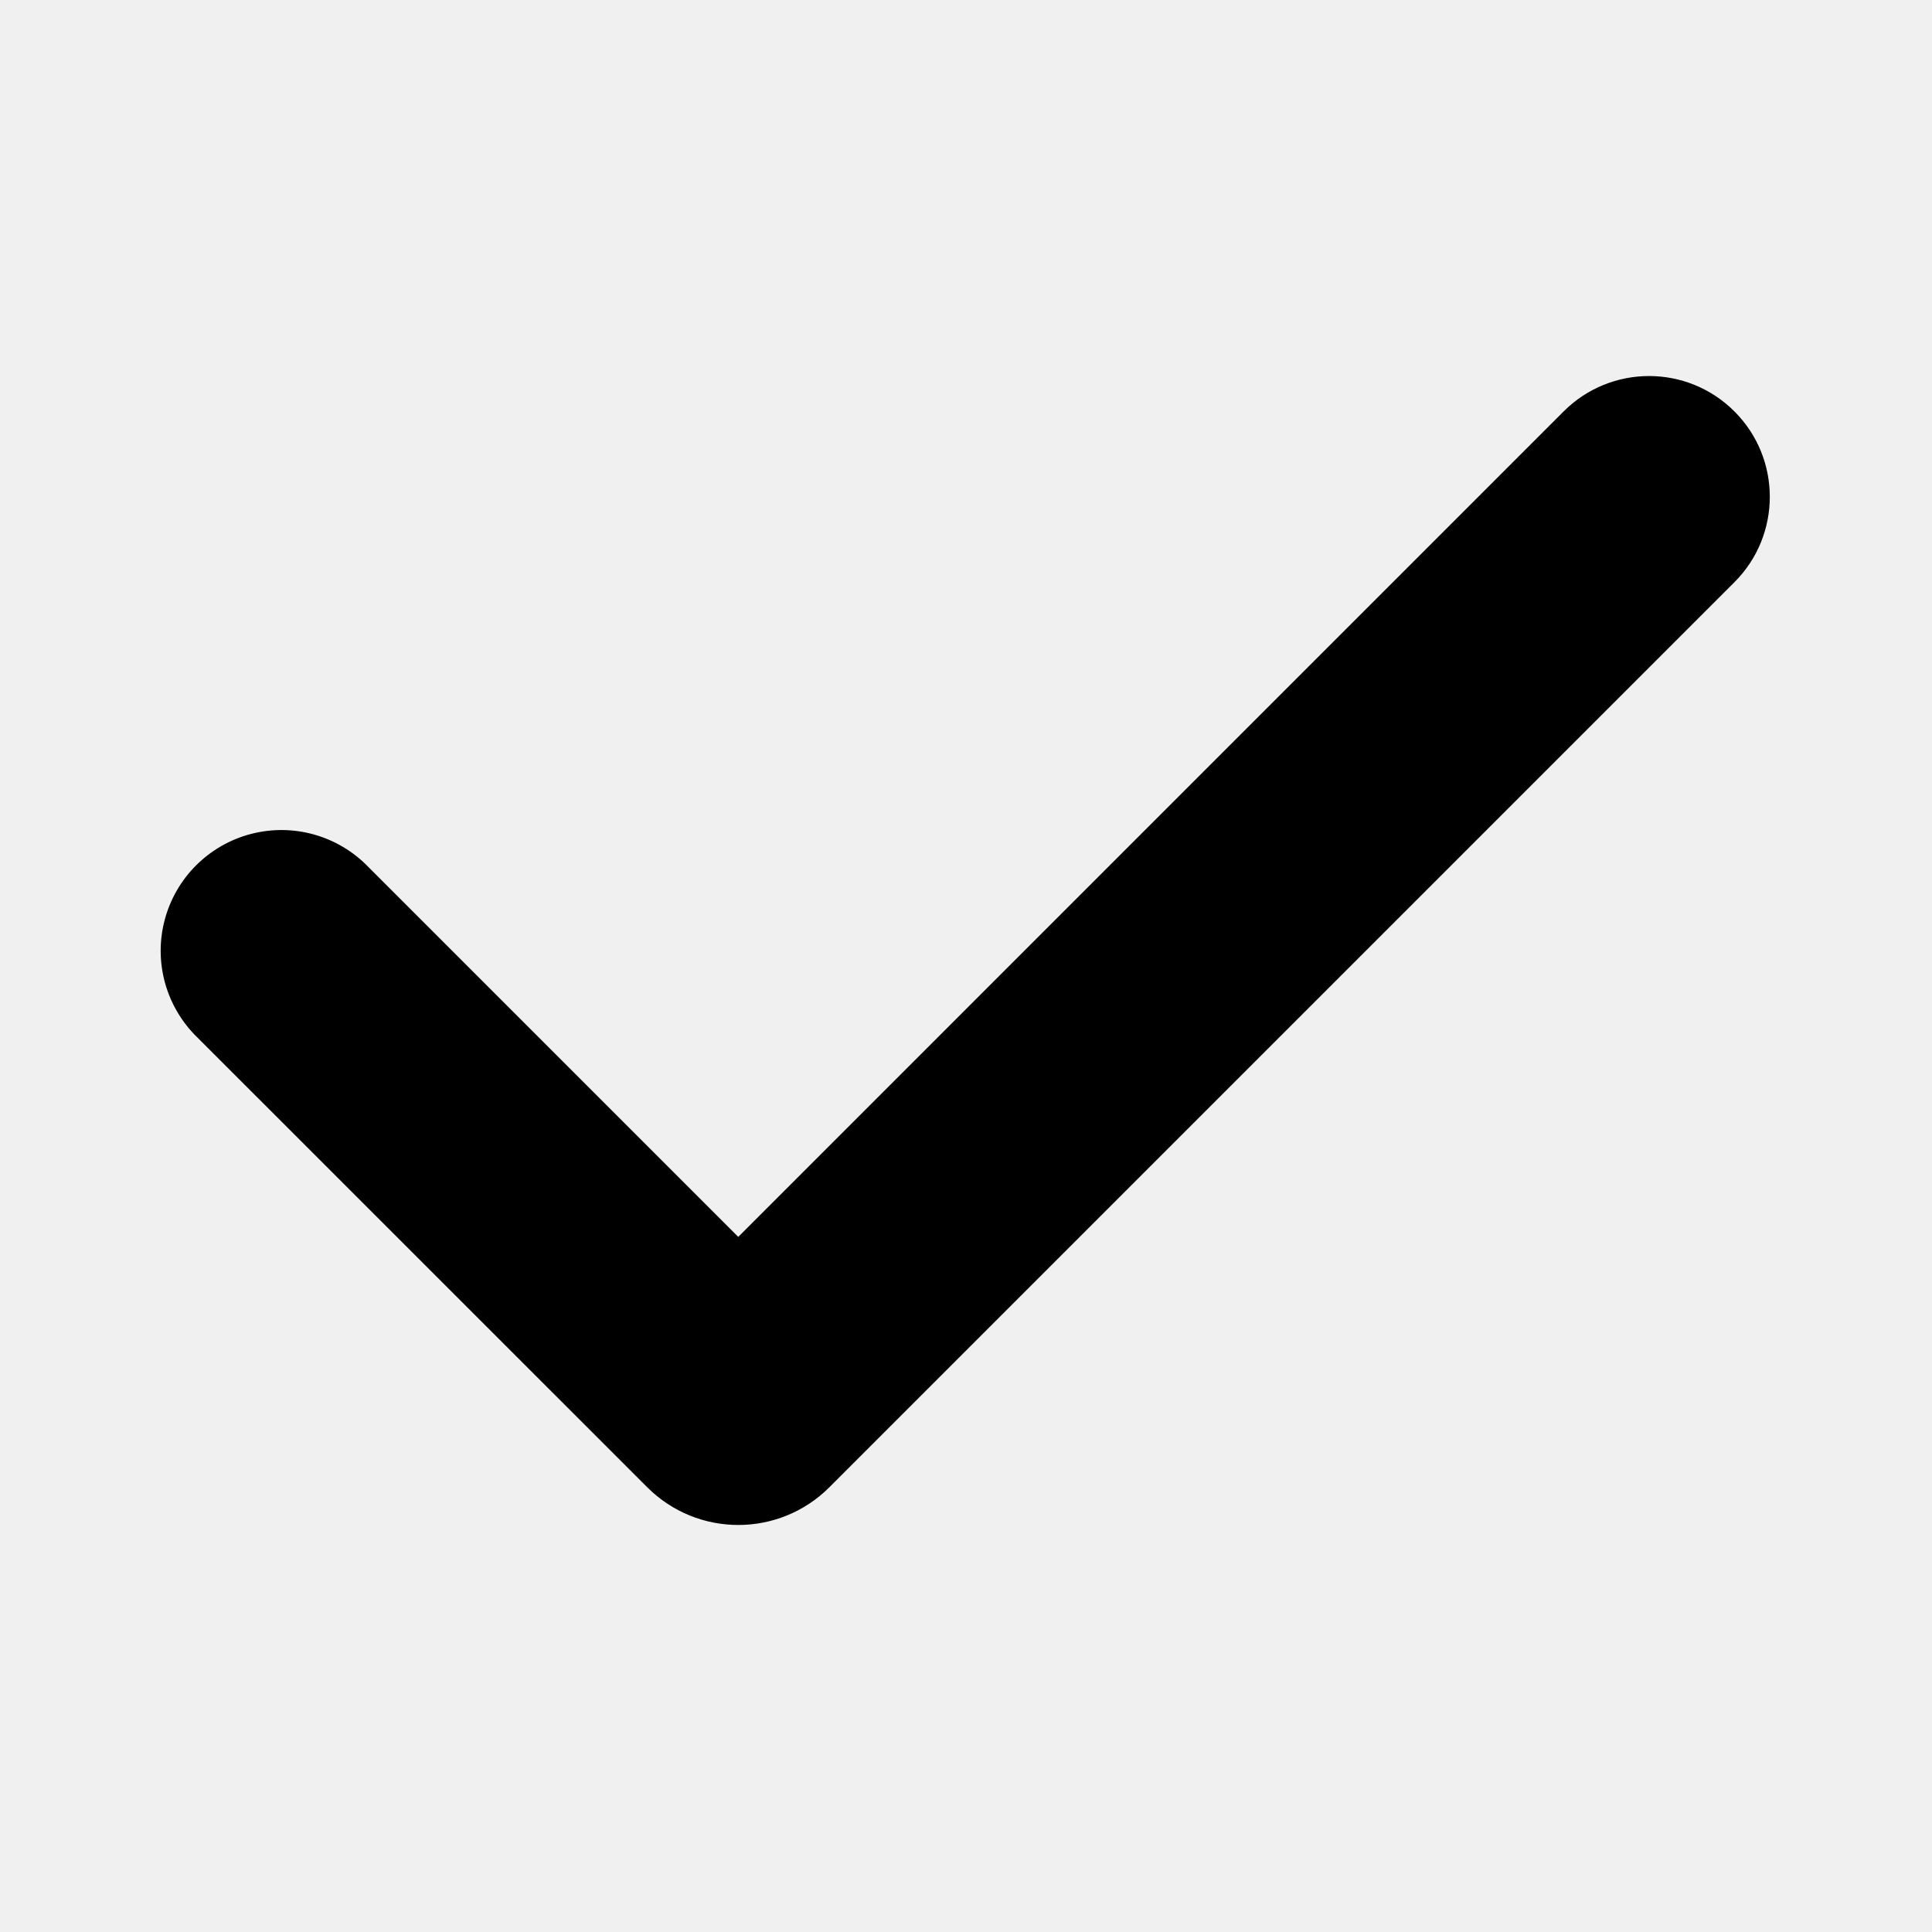
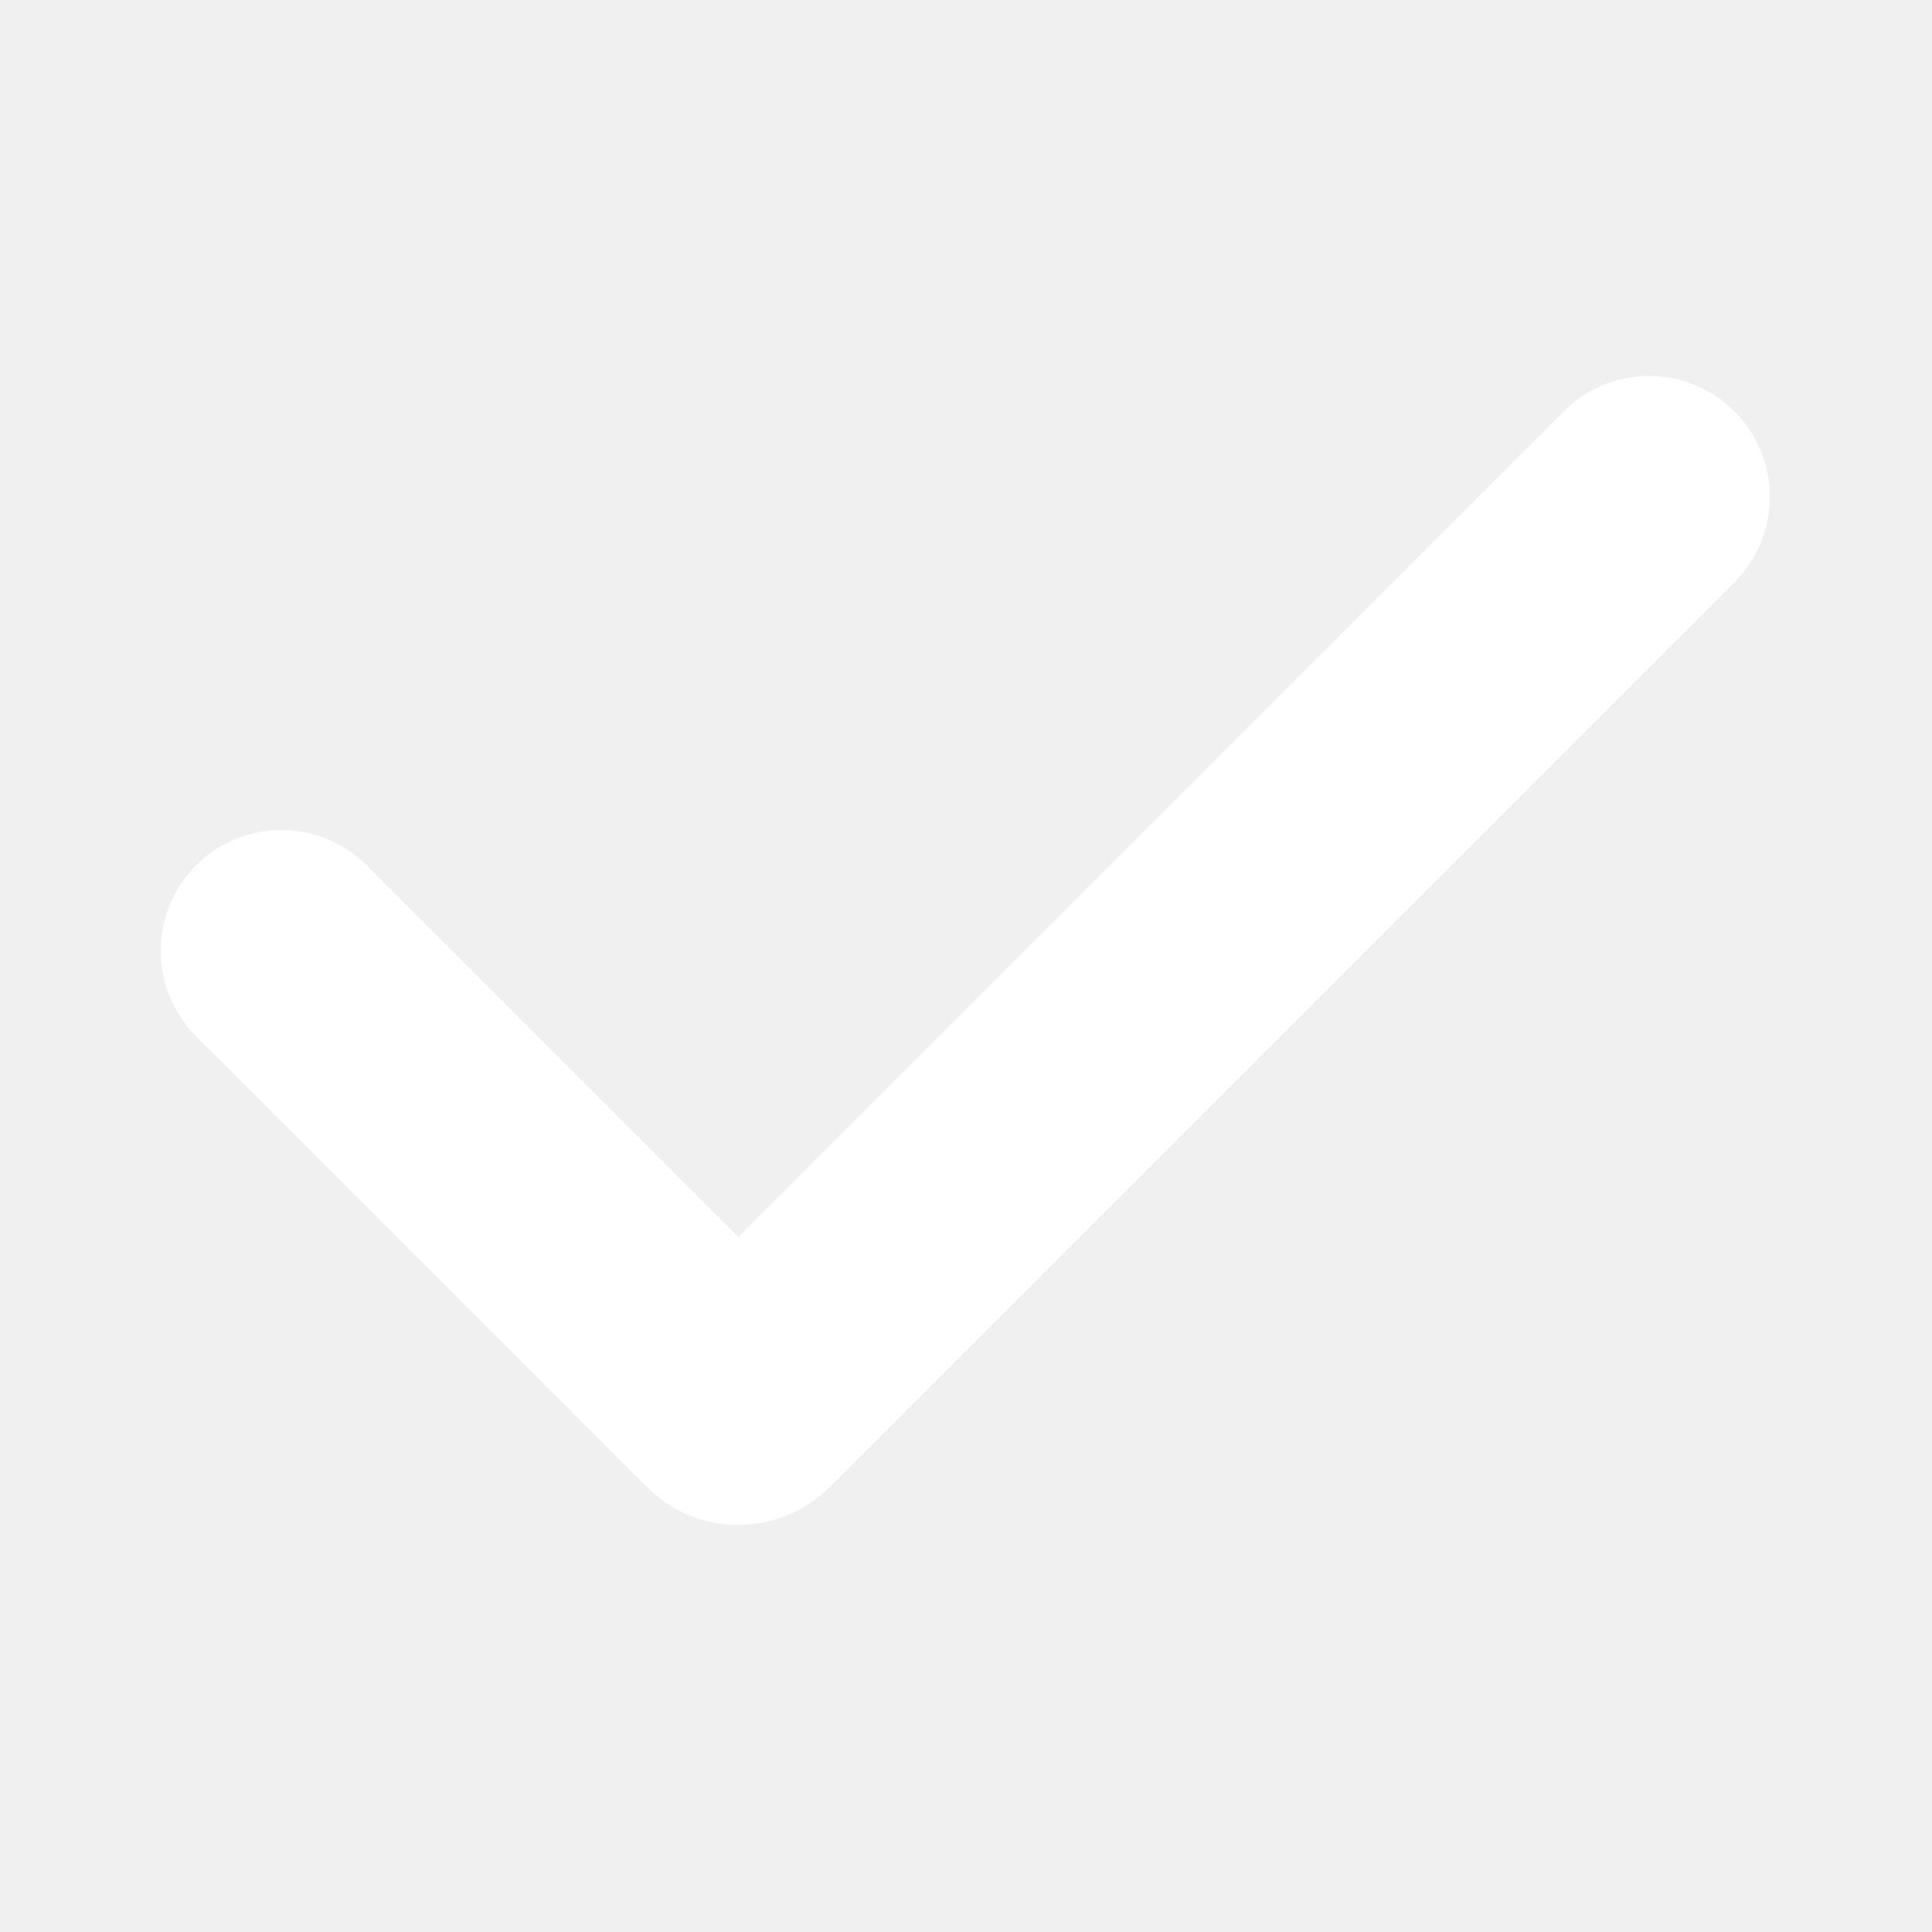
<svg xmlns="http://www.w3.org/2000/svg" width="32" height="32" viewBox="0 0 24 24">
  <g fill="none" fill-rule="evenodd">
    <path d="m12.593 23.258l-.011.002l-.071.035l-.02.004l-.014-.004l-.071-.035q-.016-.005-.024.005l-.004.01l-.017.428l.005.02l.01.013l.104.074l.015.004l.012-.004l.104-.074l.012-.016l.004-.017l-.017-.427q-.004-.016-.017-.018m.265-.113l-.013.002l-.185.093l-.01.01l-.003.011l.018.43l.005.012l.008.007l.201.093q.019.005.029-.008l.004-.014l-.034-.614q-.005-.018-.02-.022m-.715.002a.02.02 0 0 0-.027.006l-.006.014l-.034.614q.001.018.017.024l.015-.002l.201-.093l.01-.008l.004-.011l.017-.43l-.003-.012l-.01-.01z" />
-     <path fill="currentColor" d="M21.546 5.111a1.5 1.5 0 0 1 0 2.121L10.303 18.475a1.6 1.6 0 0 1-2.263 0L2.454 12.89a1.5 1.5 0 1 1 2.121-2.121l4.596 4.596L19.424 5.111a1.5 1.5 0 0 1 2.122 0" />
+     <path fill="white" d="M21.546 5.111a1.5 1.5 0 0 1 0 2.121L10.303 18.475a1.6 1.6 0 0 1-2.263 0L2.454 12.89a1.5 1.5 0 1 1 2.121-2.121l4.596 4.596L19.424 5.111a1.5 1.5 0 0 1 2.122 0" />
  </g>
</svg>
